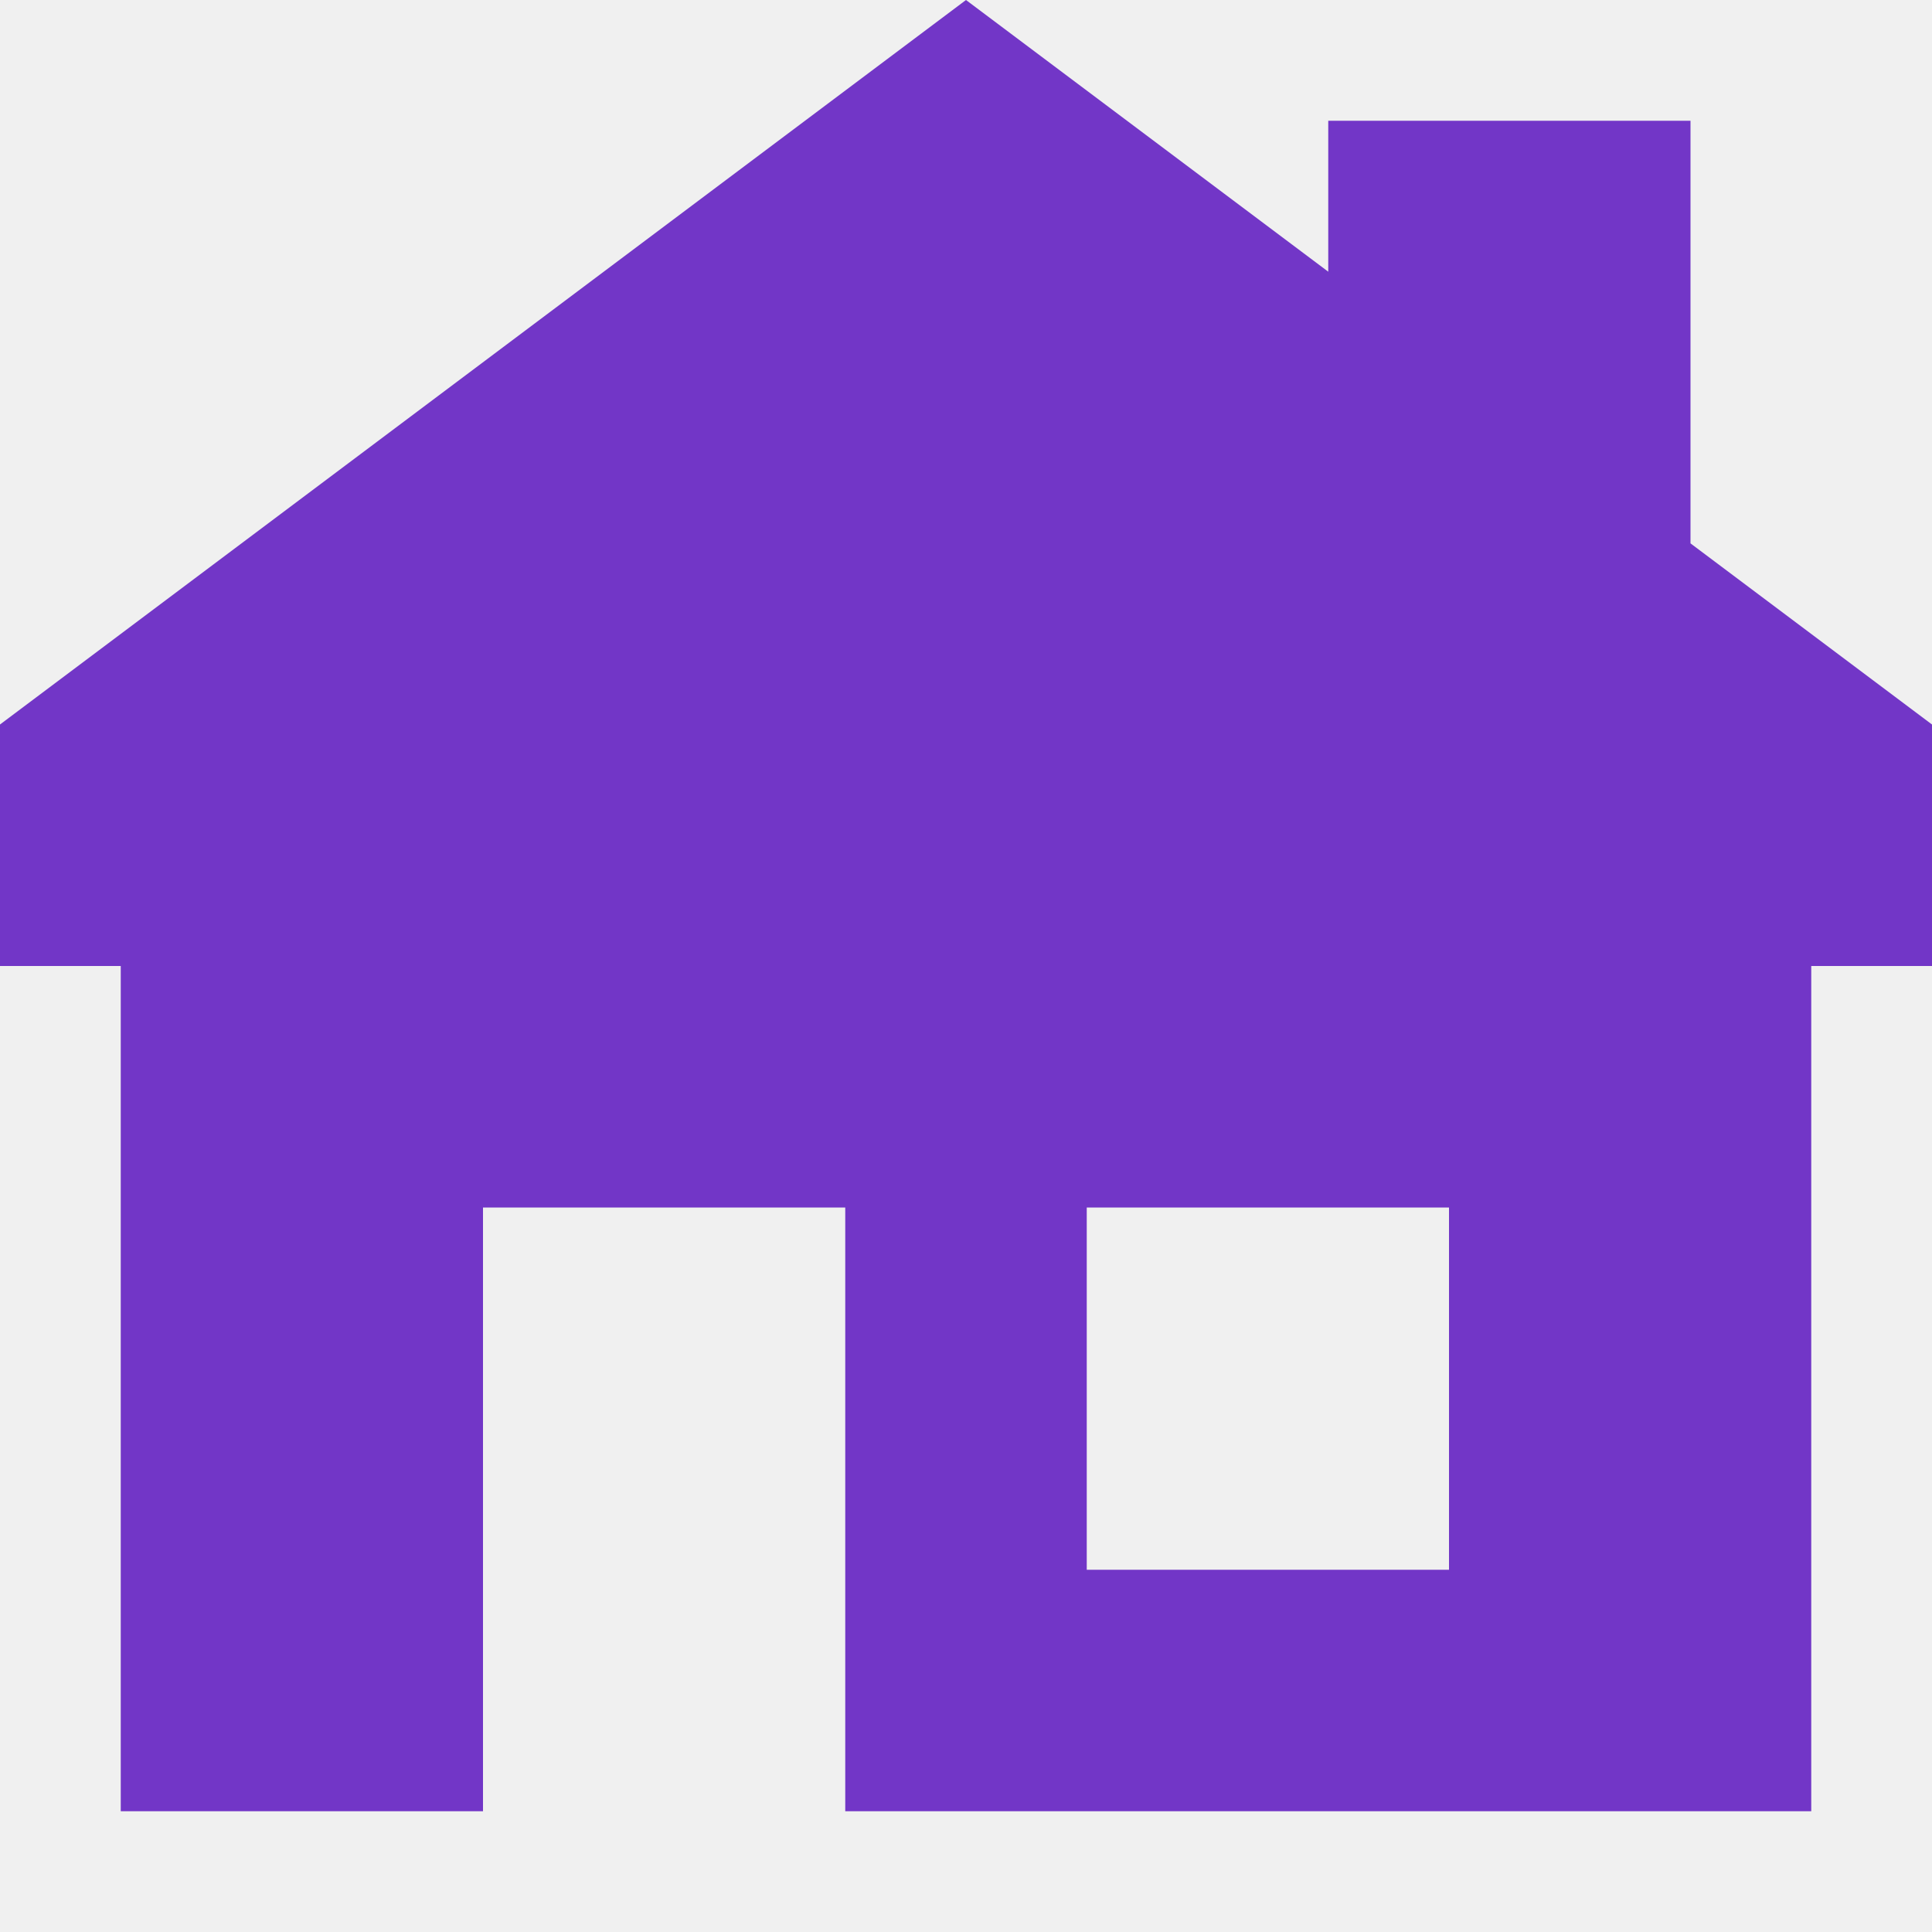
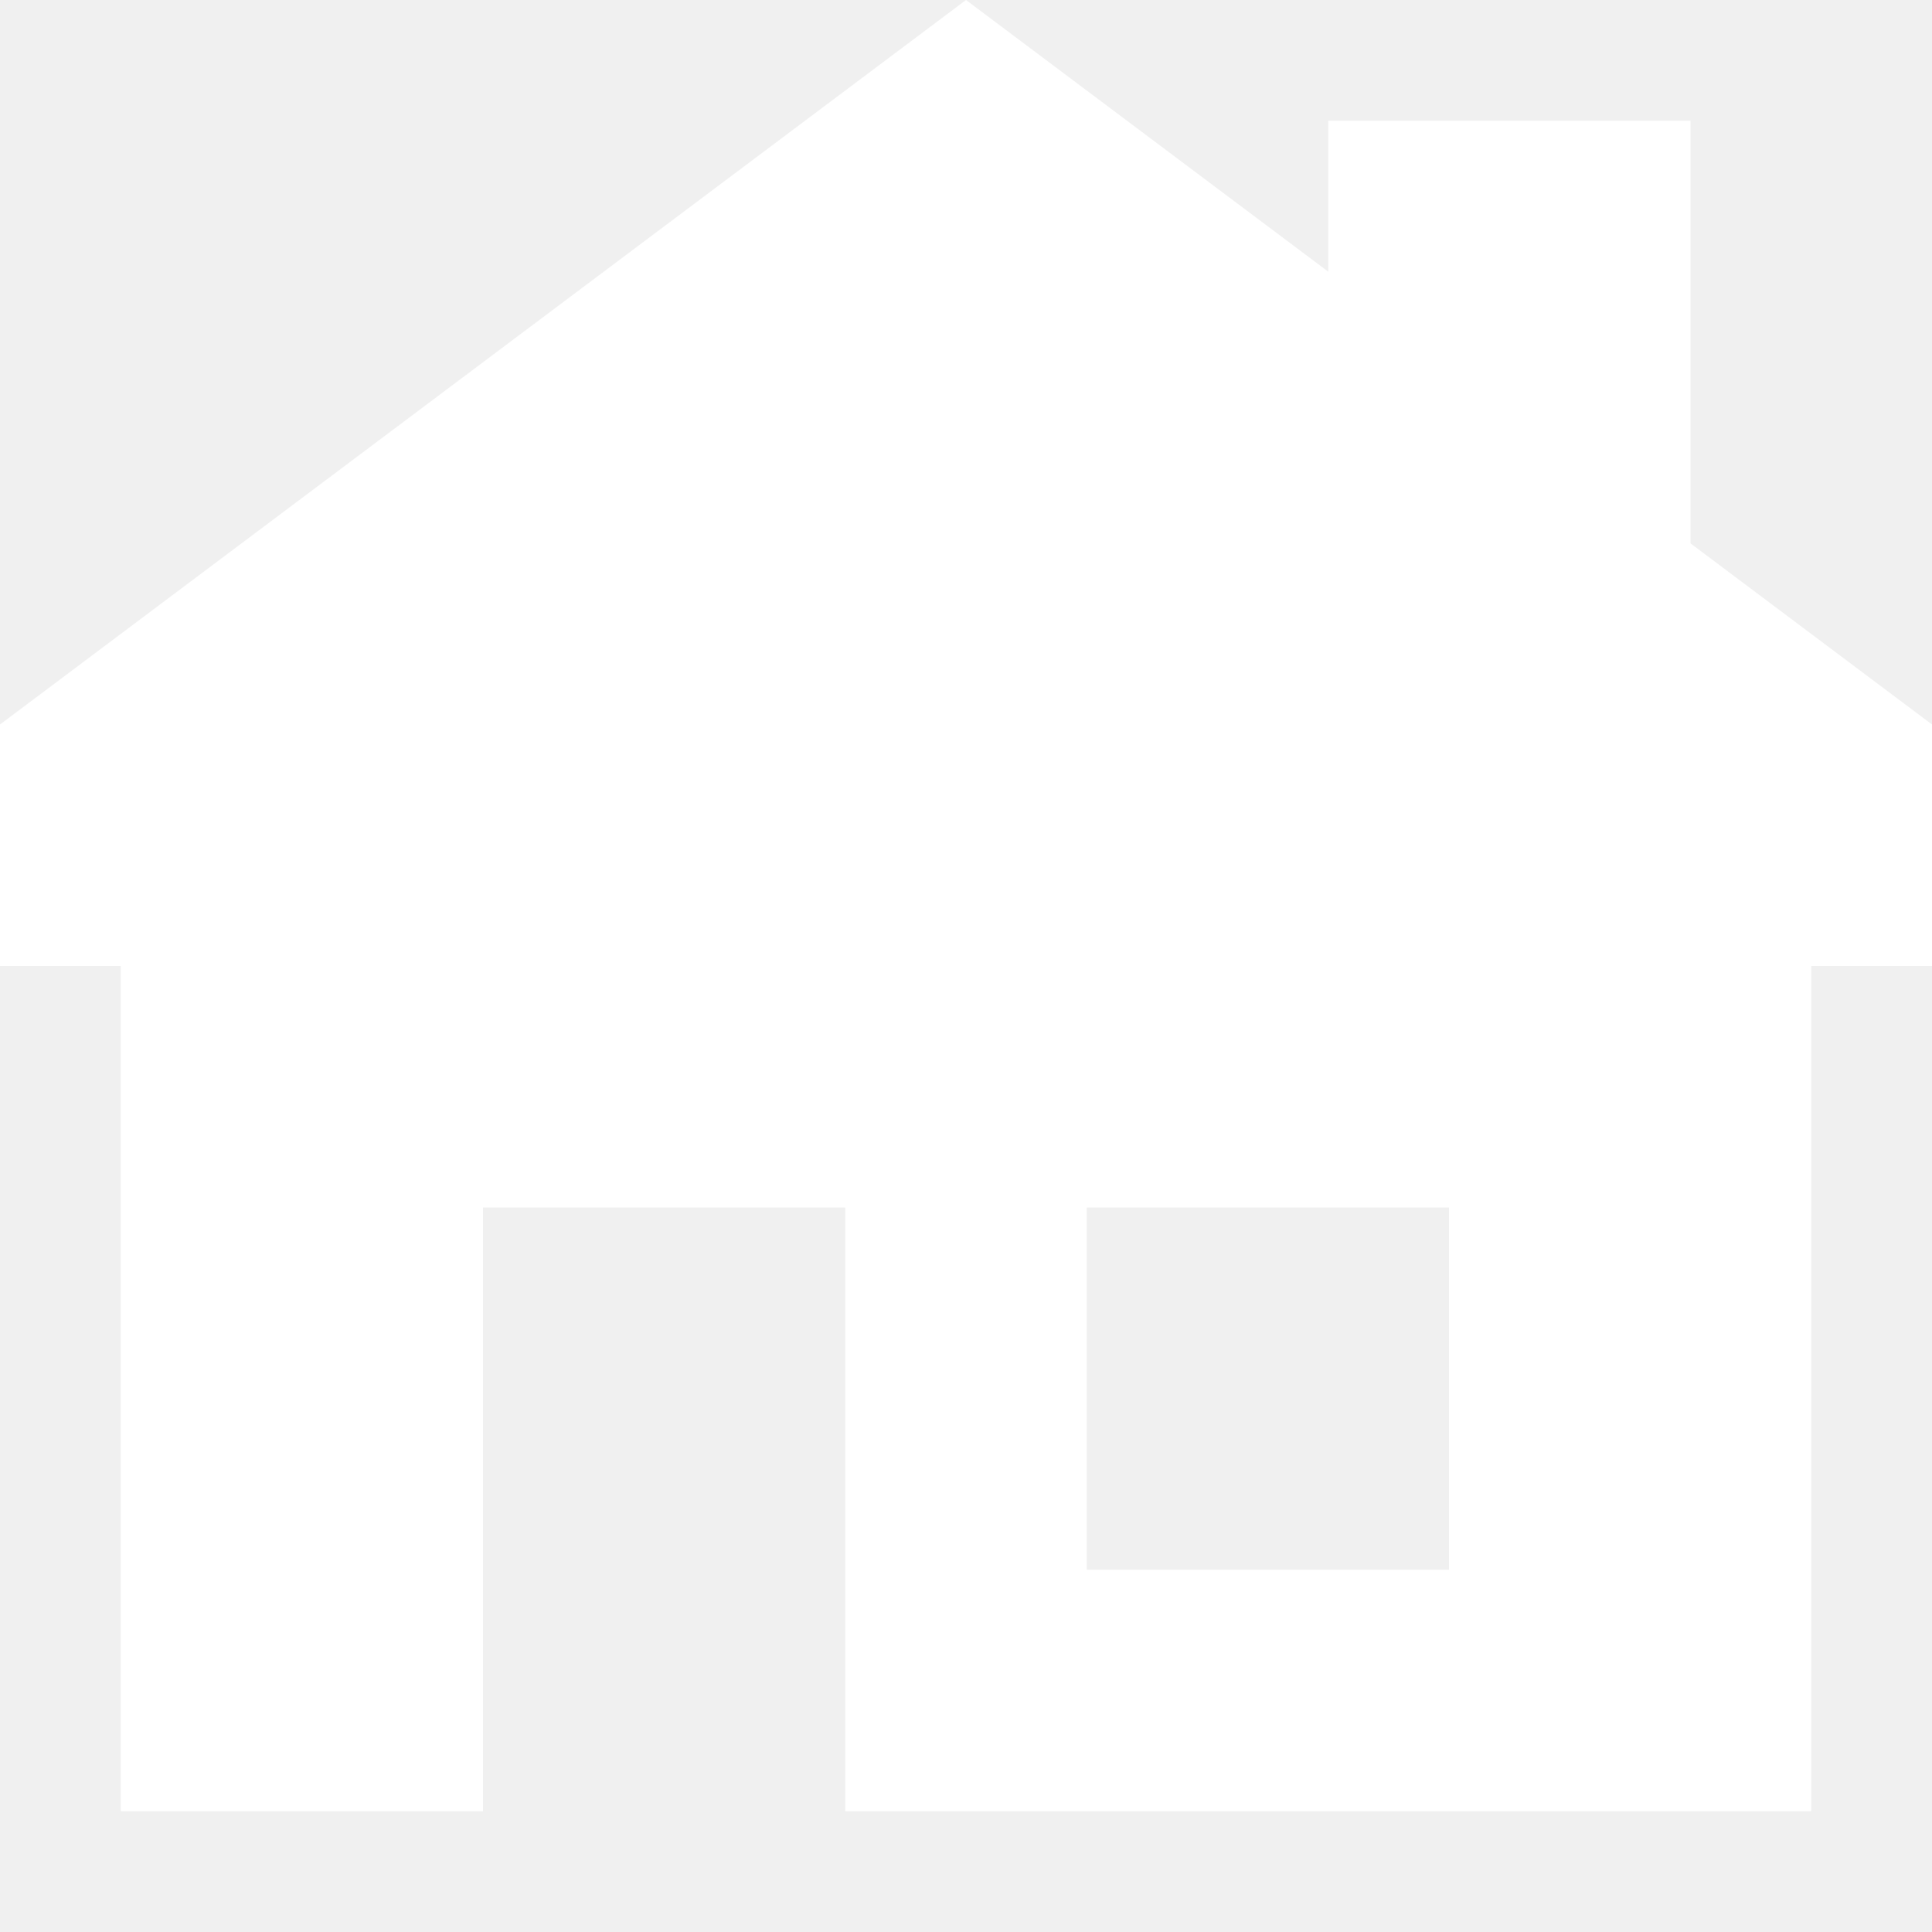
<svg xmlns="http://www.w3.org/2000/svg" width="800px" height="800px" viewBox="0 0 16 16" fill="none">
-   <path fill-rule="evenodd" clip-rule="evenodd" d="M8 0L0 6V8H1V15H4V10H7V15H15V8H16V6L14 4.5V1H11V2.25L8 0ZM9 10H12V13H9V10Z" fill="#7236c7" />
+   <path fill-rule="evenodd" clip-rule="evenodd" d="M8 0L0 6V8H1V15H4V10H7V15H15V8H16V6L14 4.5V1H11V2.25L8 0ZM9 10H12V13H9V10Z" fill="#FFFFFF" />
</svg>
